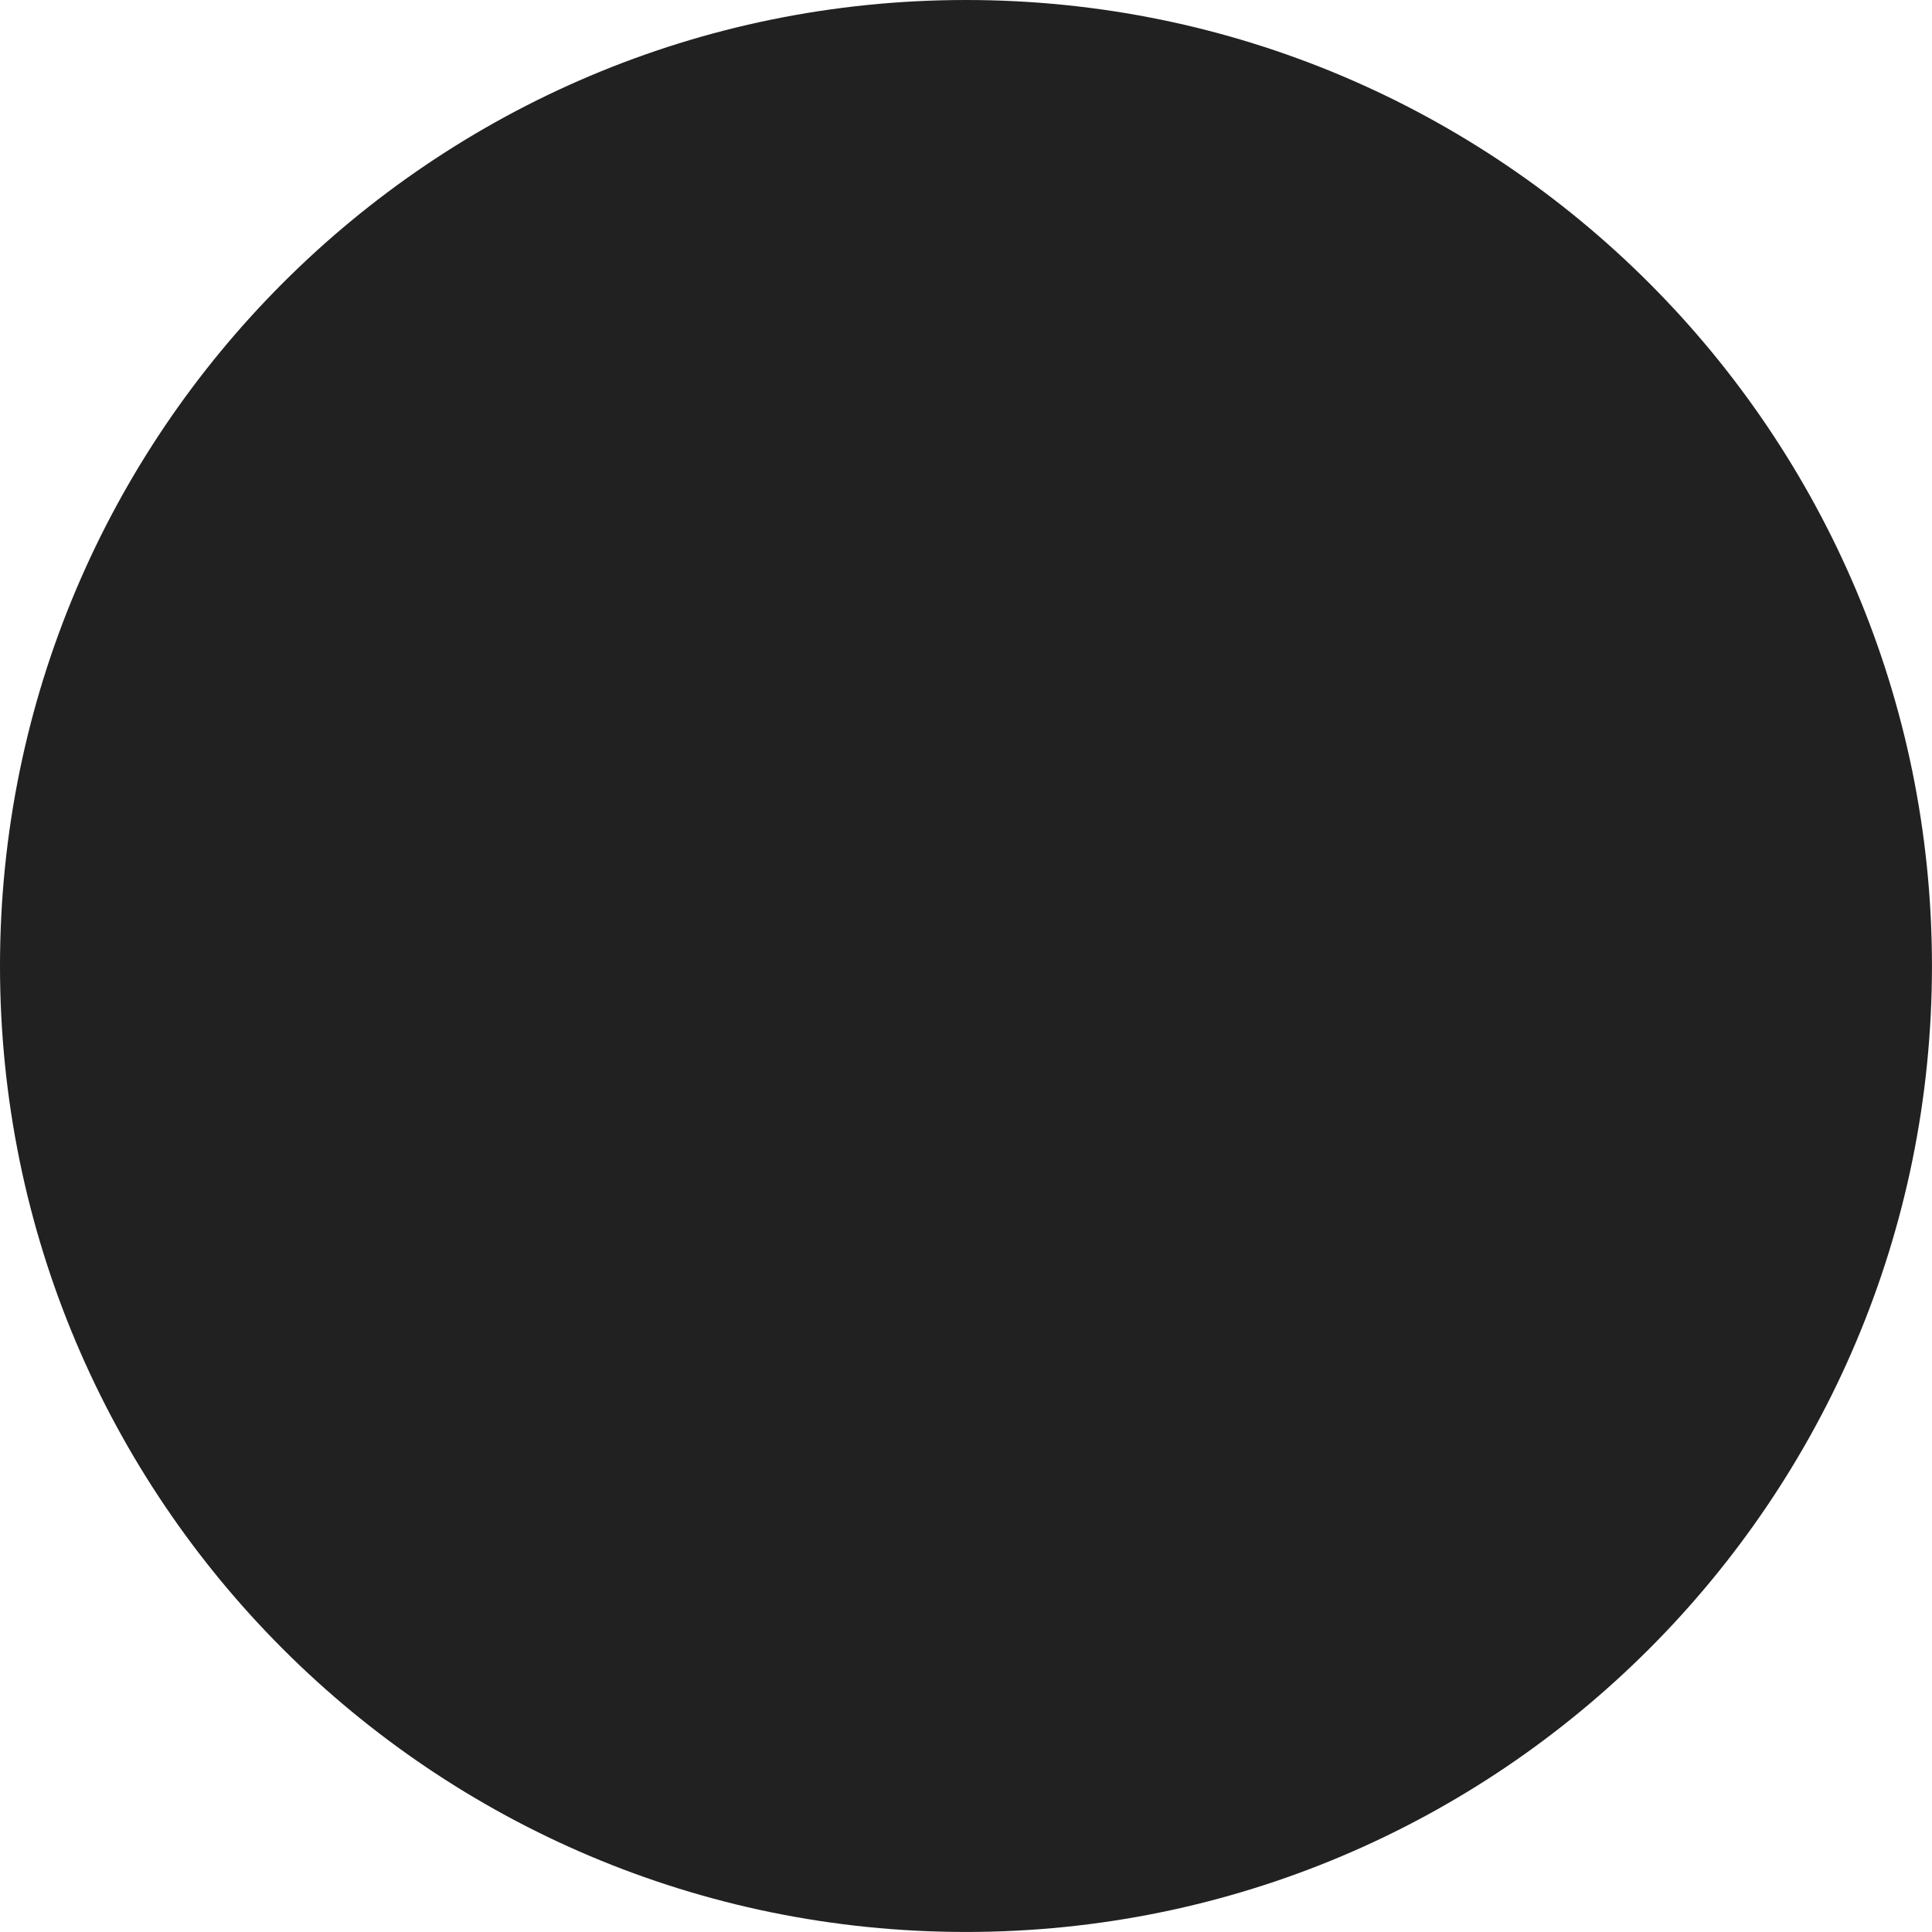
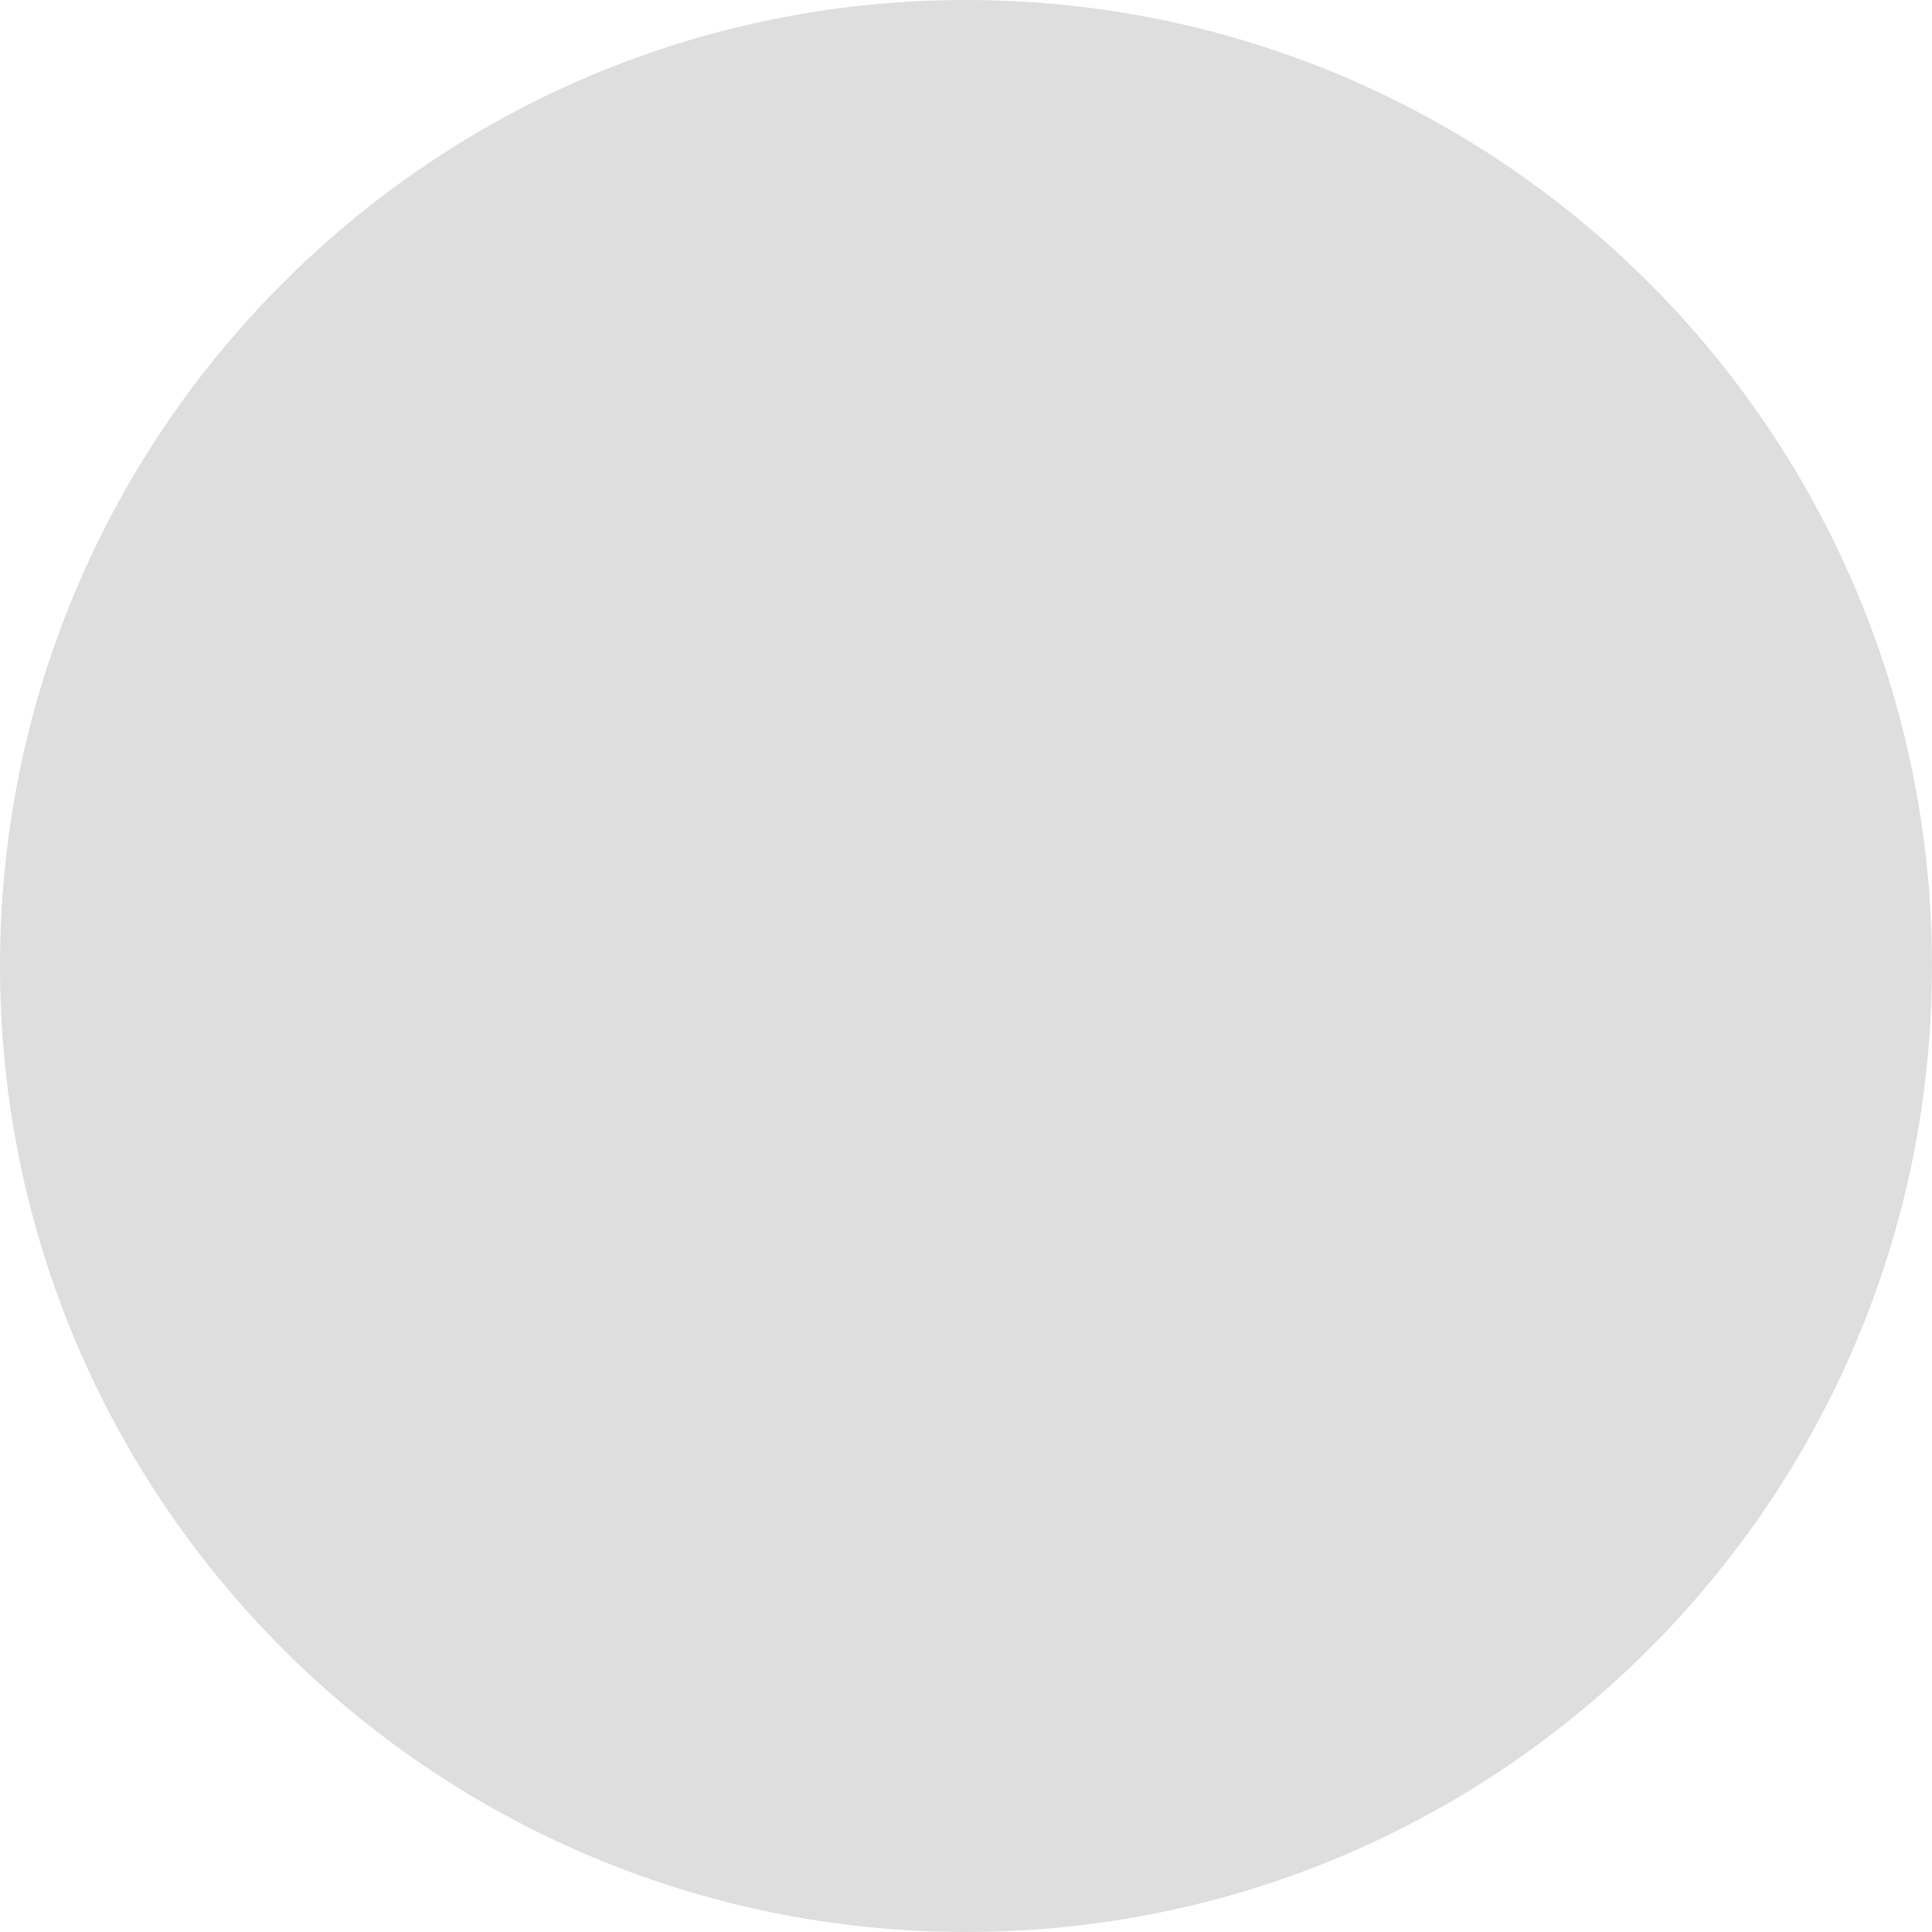
<svg xmlns="http://www.w3.org/2000/svg" width="200" height="200" viewBox="0 0 52.917 52.917" version="1.1" id="svg1">
  <defs id="defs1" />
  <g id="layer1">
-     <circle style="fill:#212121;fill-opacity:1;stroke:none;stroke-width:11.677;stroke-linecap:round;stroke-linejoin:round" id="path1" cx="26.458" cy="26.458" r="26.458" />
+     <circle style="fill:#dedede;fill-opacity:1;stroke:none;stroke-width:11.677;stroke-linecap:round;stroke-linejoin:round" id="path1" cx="26.458" cy="26.458" r="26.458" />
  </g>
</svg>
